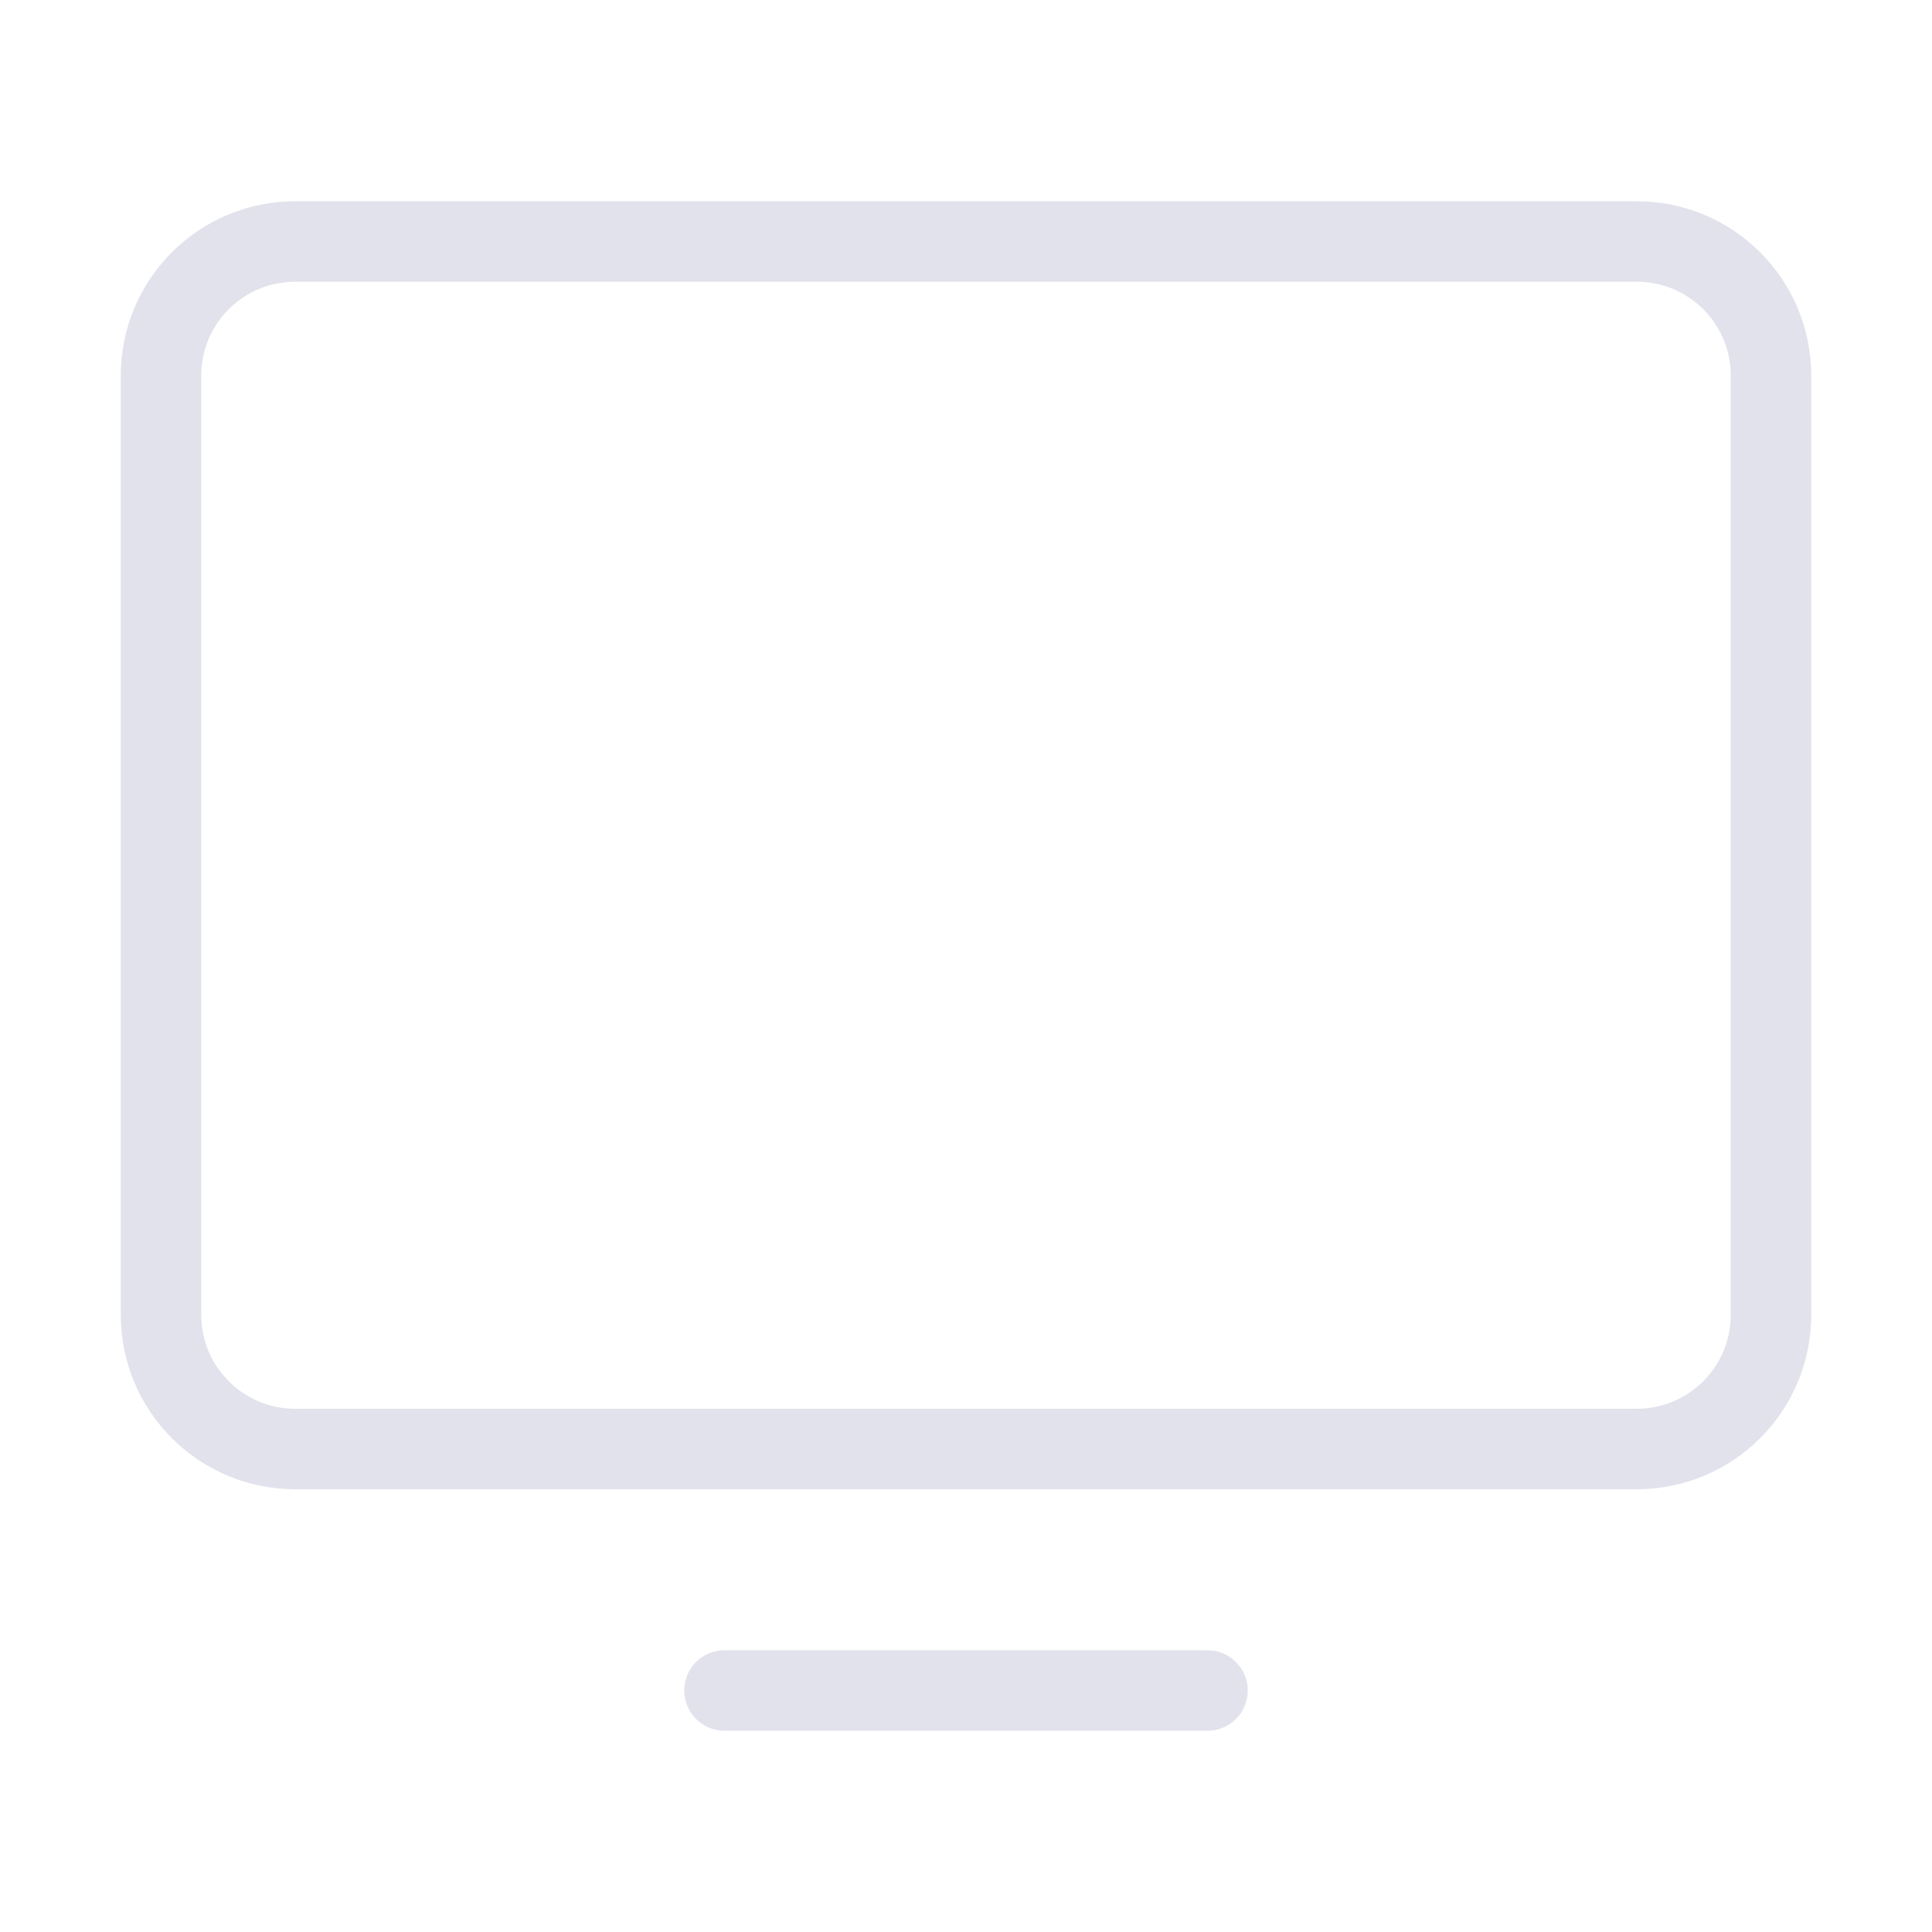
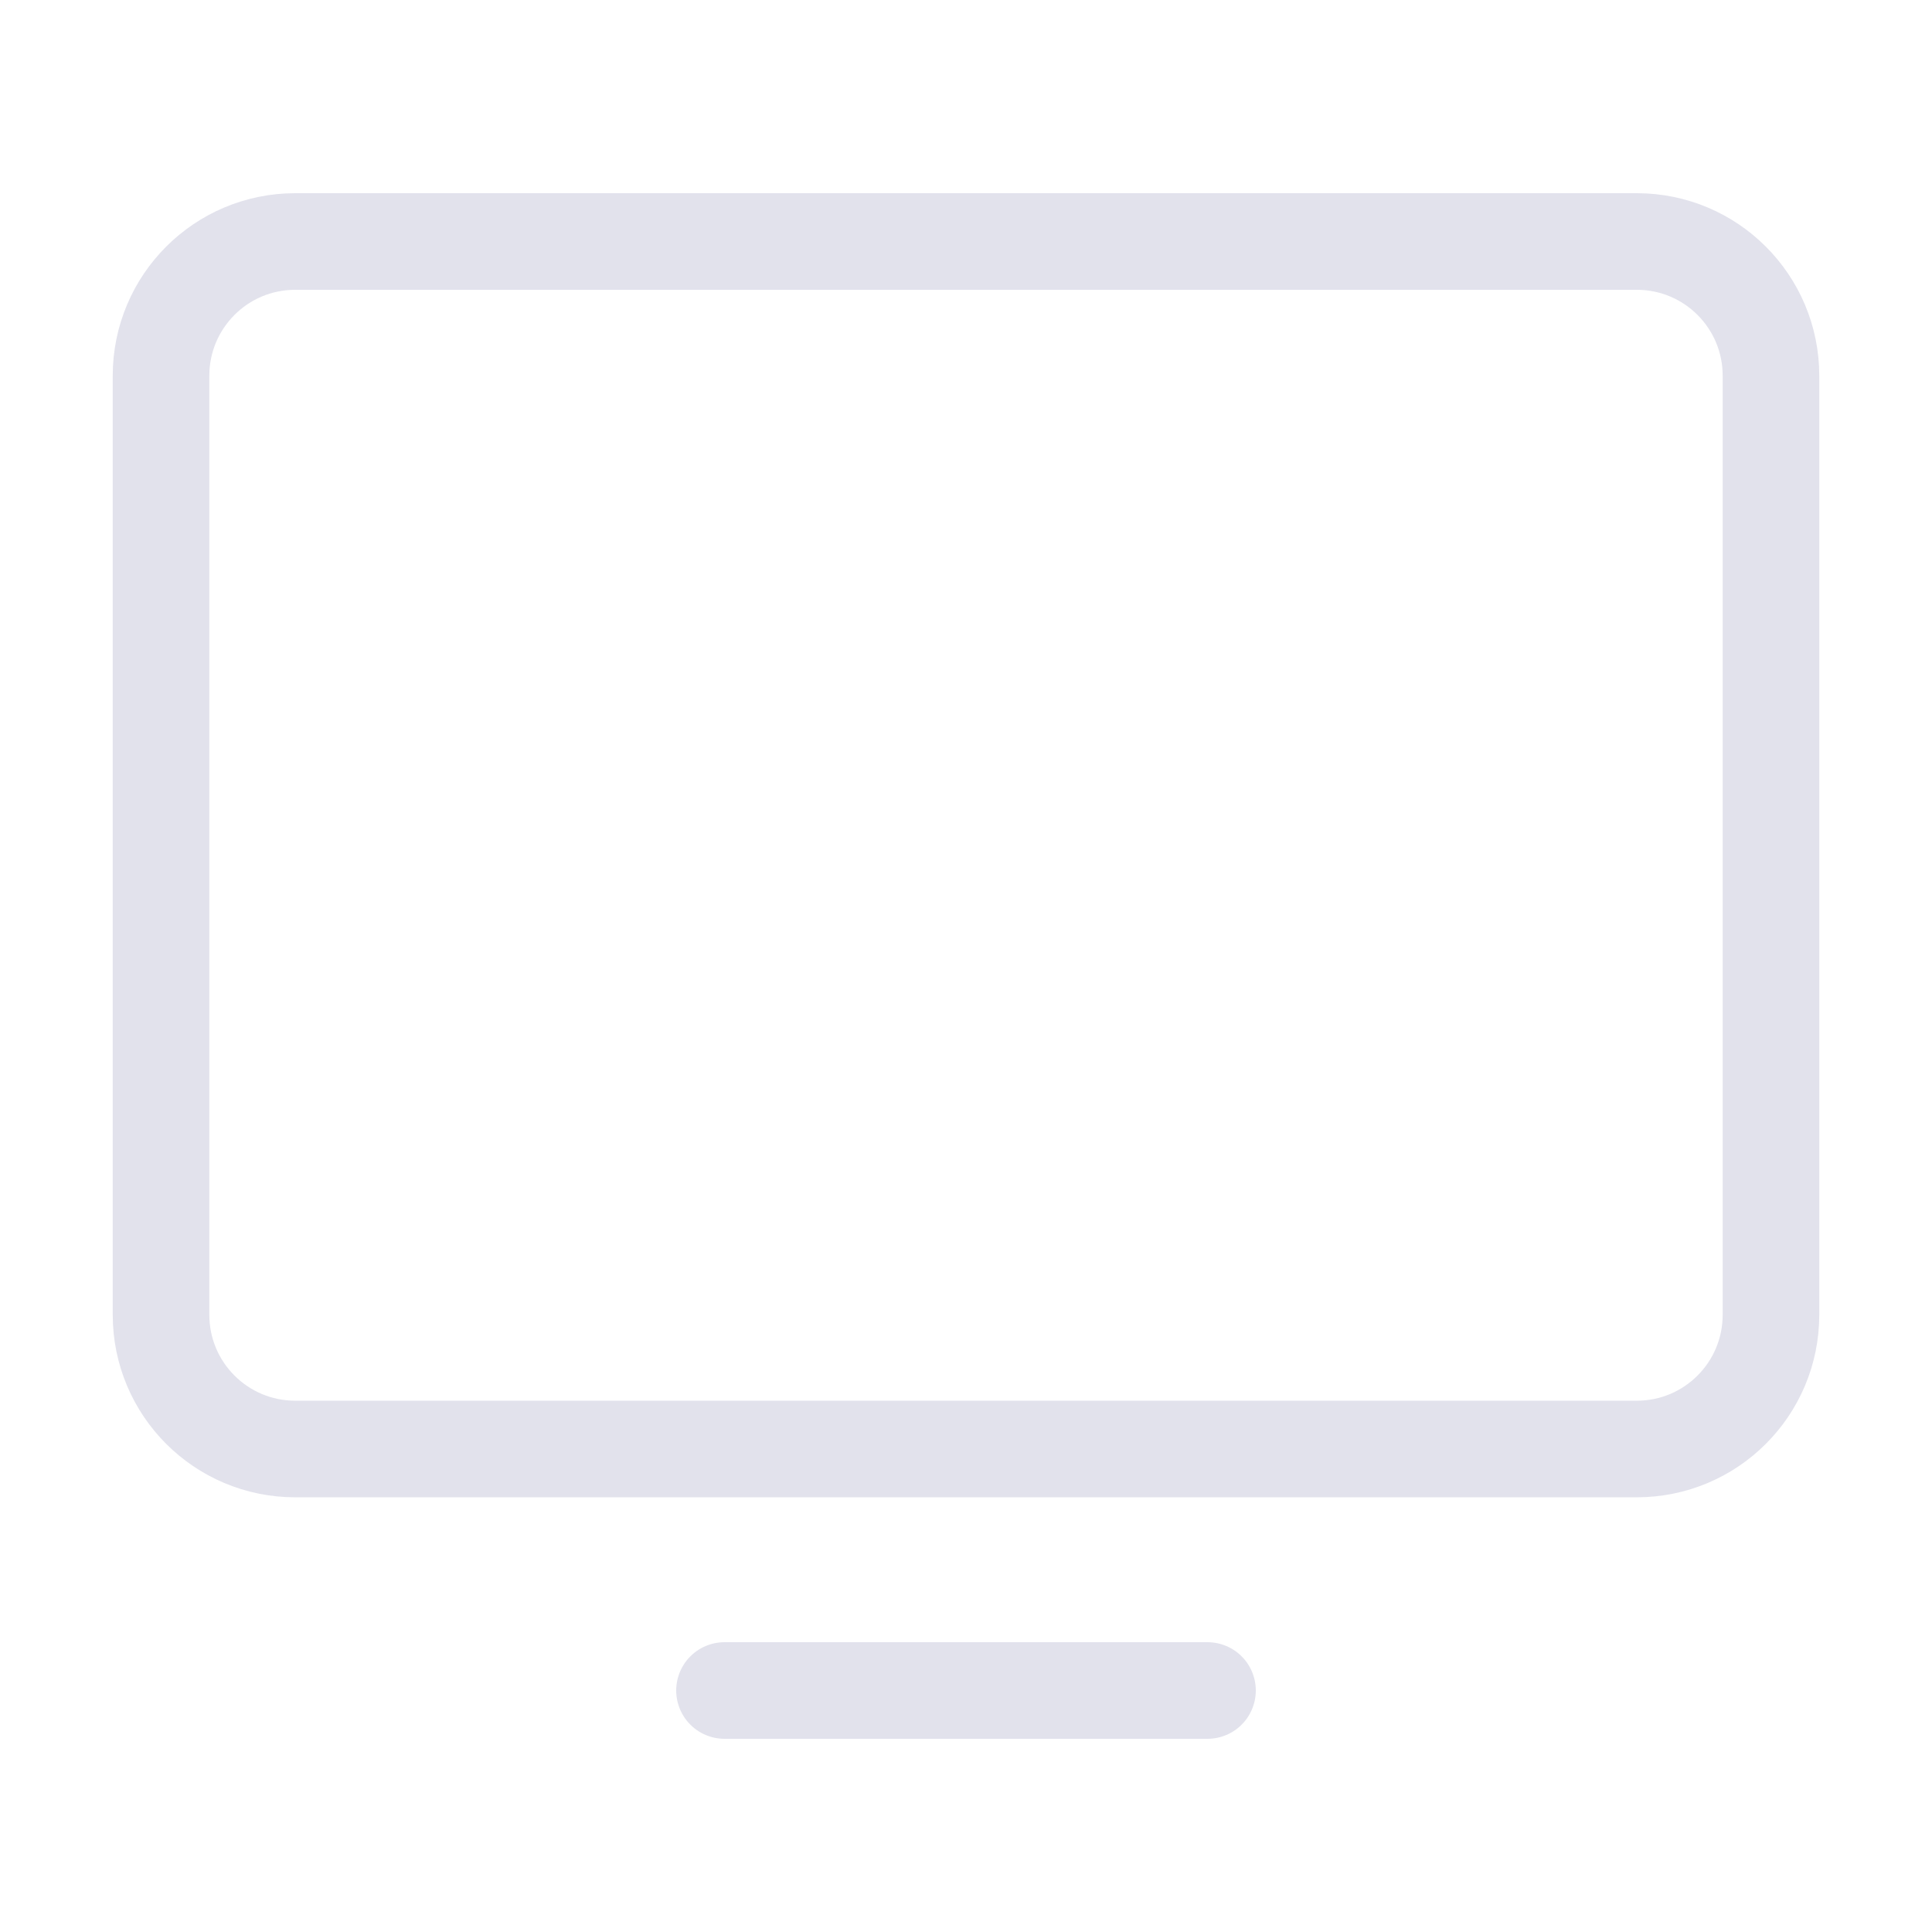
- <svg xmlns="http://www.w3.org/2000/svg" preserveAspectRatio="none" overflow="visible" style="display: block;" width="24" height="24" viewBox="0 0 24 24" fill="none">
+ <svg xmlns="http://www.w3.org/2000/svg" preserveAspectRatio="none" overflow="visible" style="display: block;" width="20" height="20" viewBox="0 0 20 20" fill="none">
  <g id="Mask">
    <g id="Light / Devices / Desktop">
-       <path id="Vector" d="M15 21H9M20.333 18H3.667C2.746 18 2 17.254 2 16.333V4.667C2 3.746 2.746 3 3.667 3H20.333C21.254 3 22 3.746 22 4.667V16.333C22 17.254 21.254 18 20.333 18Z" stroke="#E2E2EC" stroke-linecap="round" stroke-linejoin="round" />
+       <path id="Vector" d="M12.5 17.5H7.5M16.944 15H3.056C2.288 15 1.667 14.378 1.667 13.611V3.889C1.667 3.122 2.288 2.5 3.056 2.5H16.944C17.712 2.5 18.333 3.122 18.333 3.889V13.611C18.333 14.378 17.712 15 16.944 15Z" stroke="#E2E2EC" stroke-linecap="round" stroke-linejoin="round" />
    </g>
  </g>
</svg>
